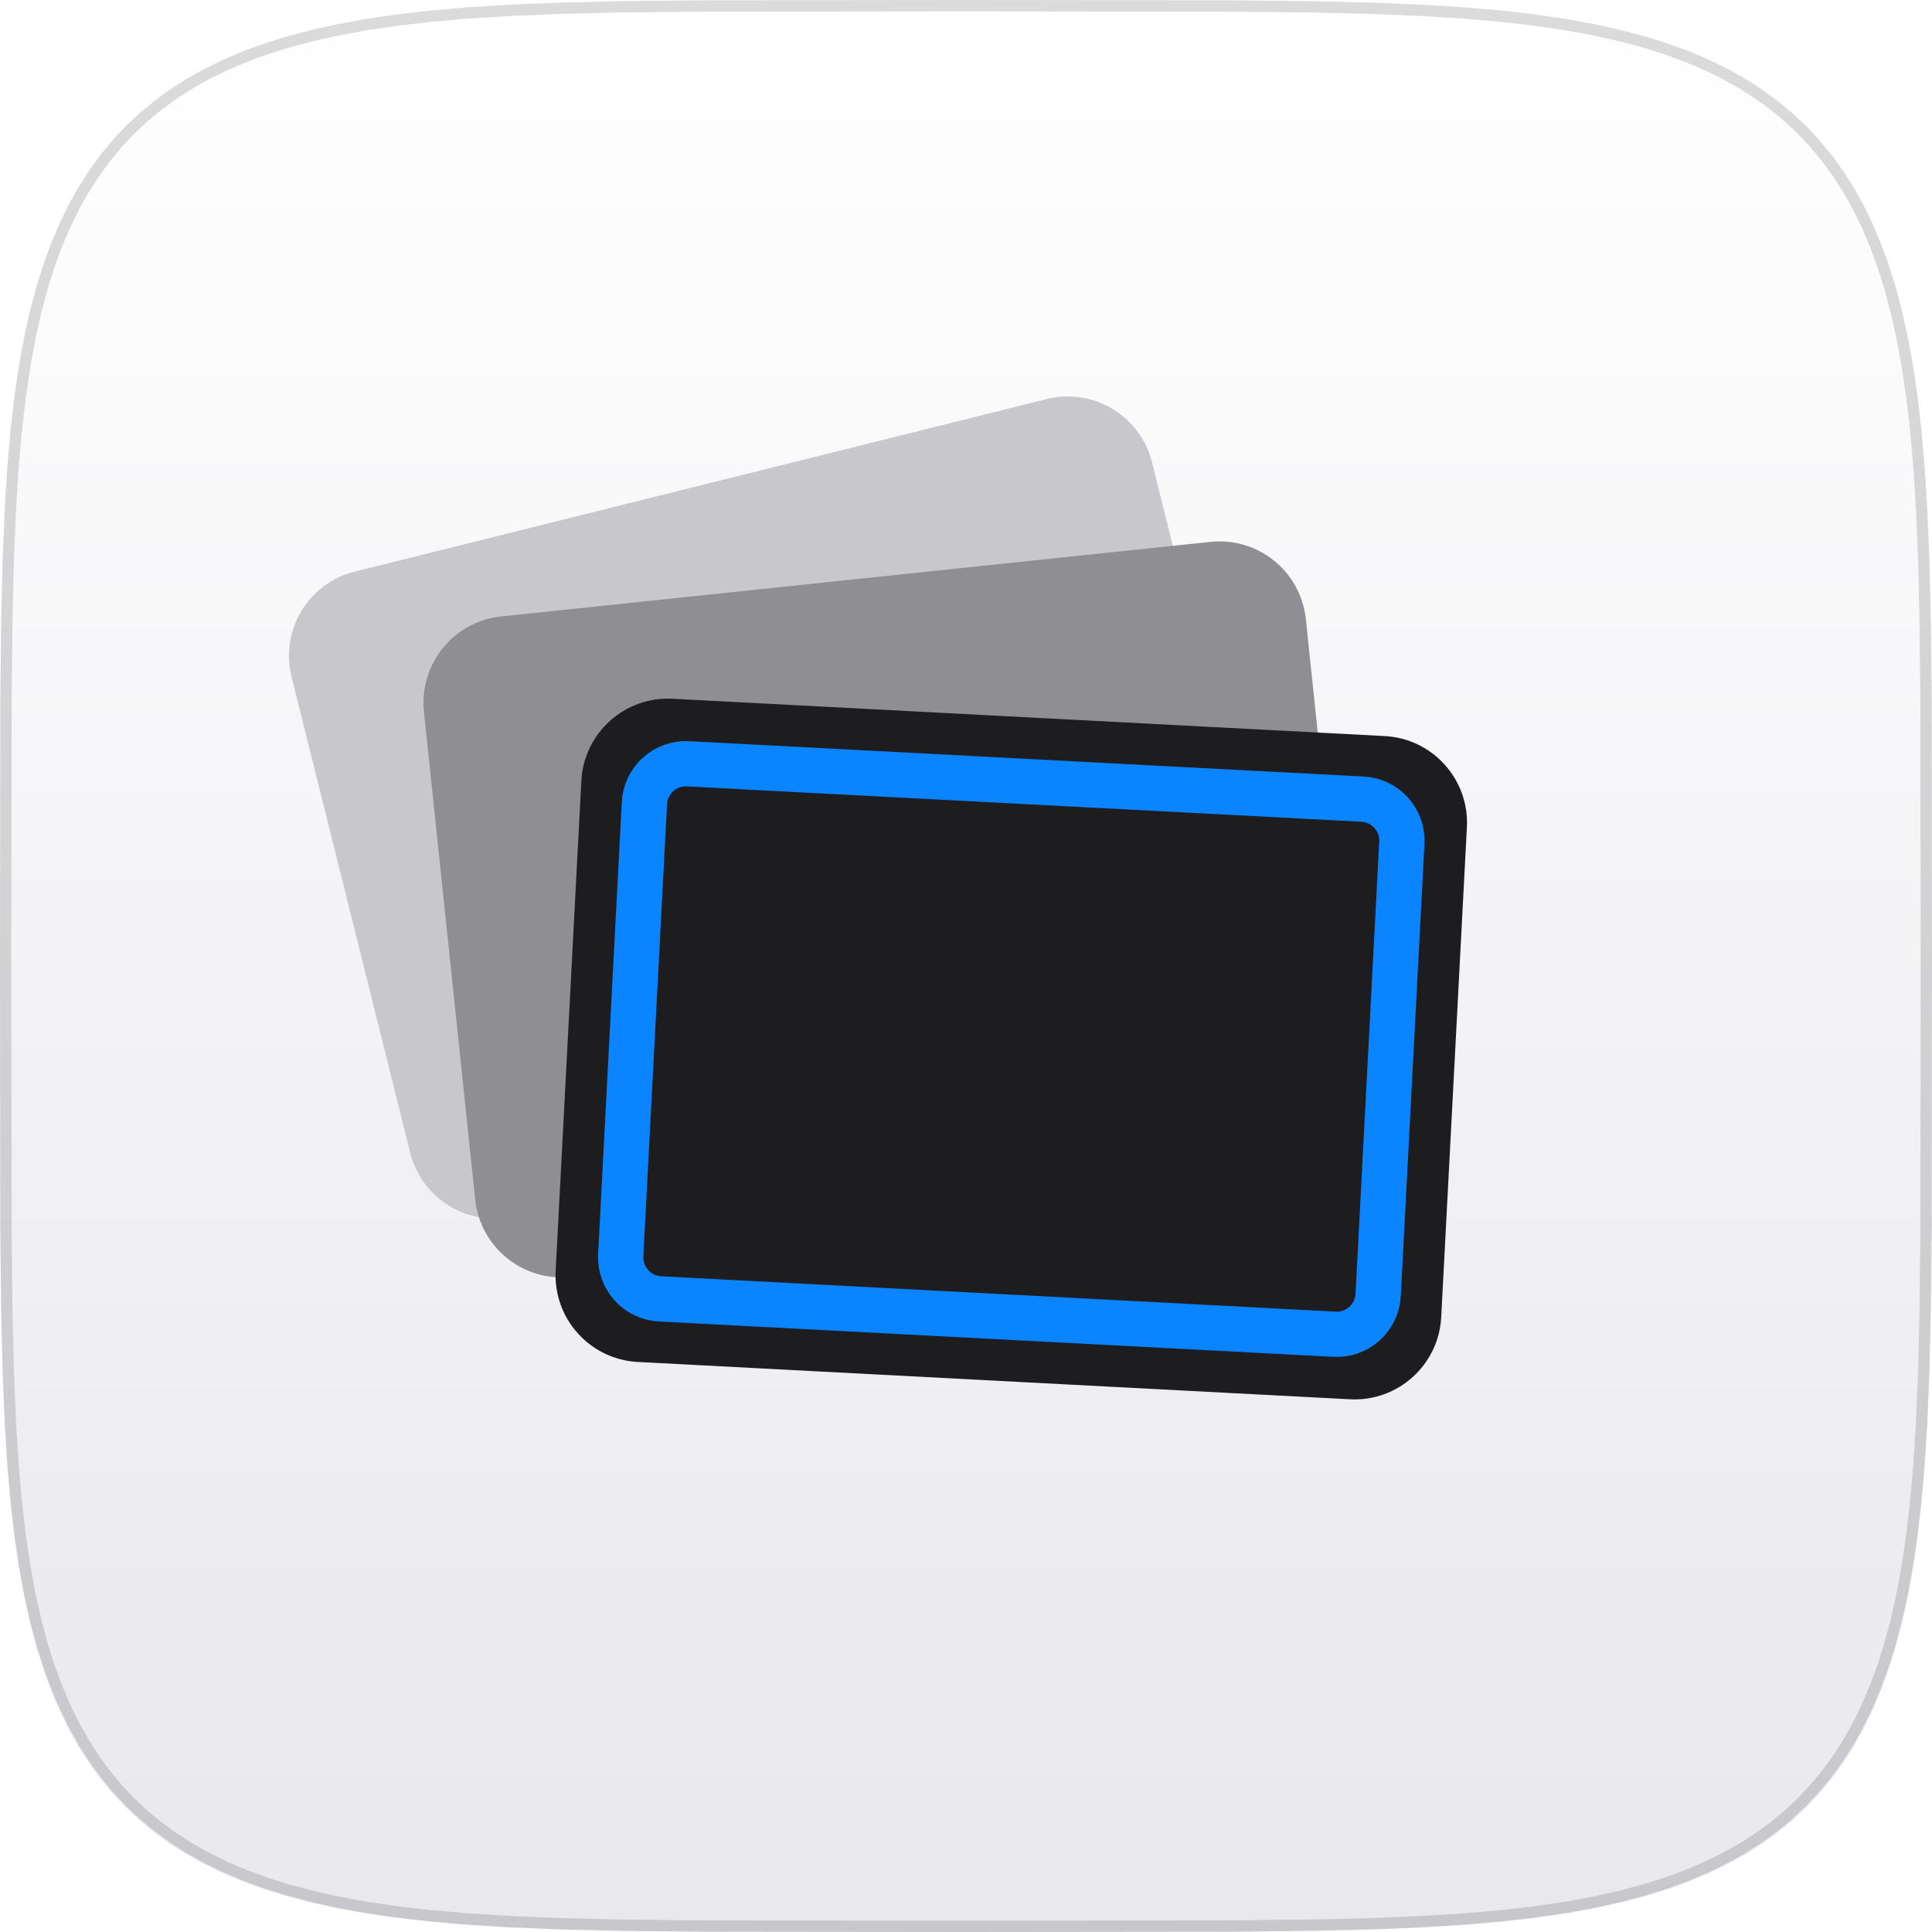
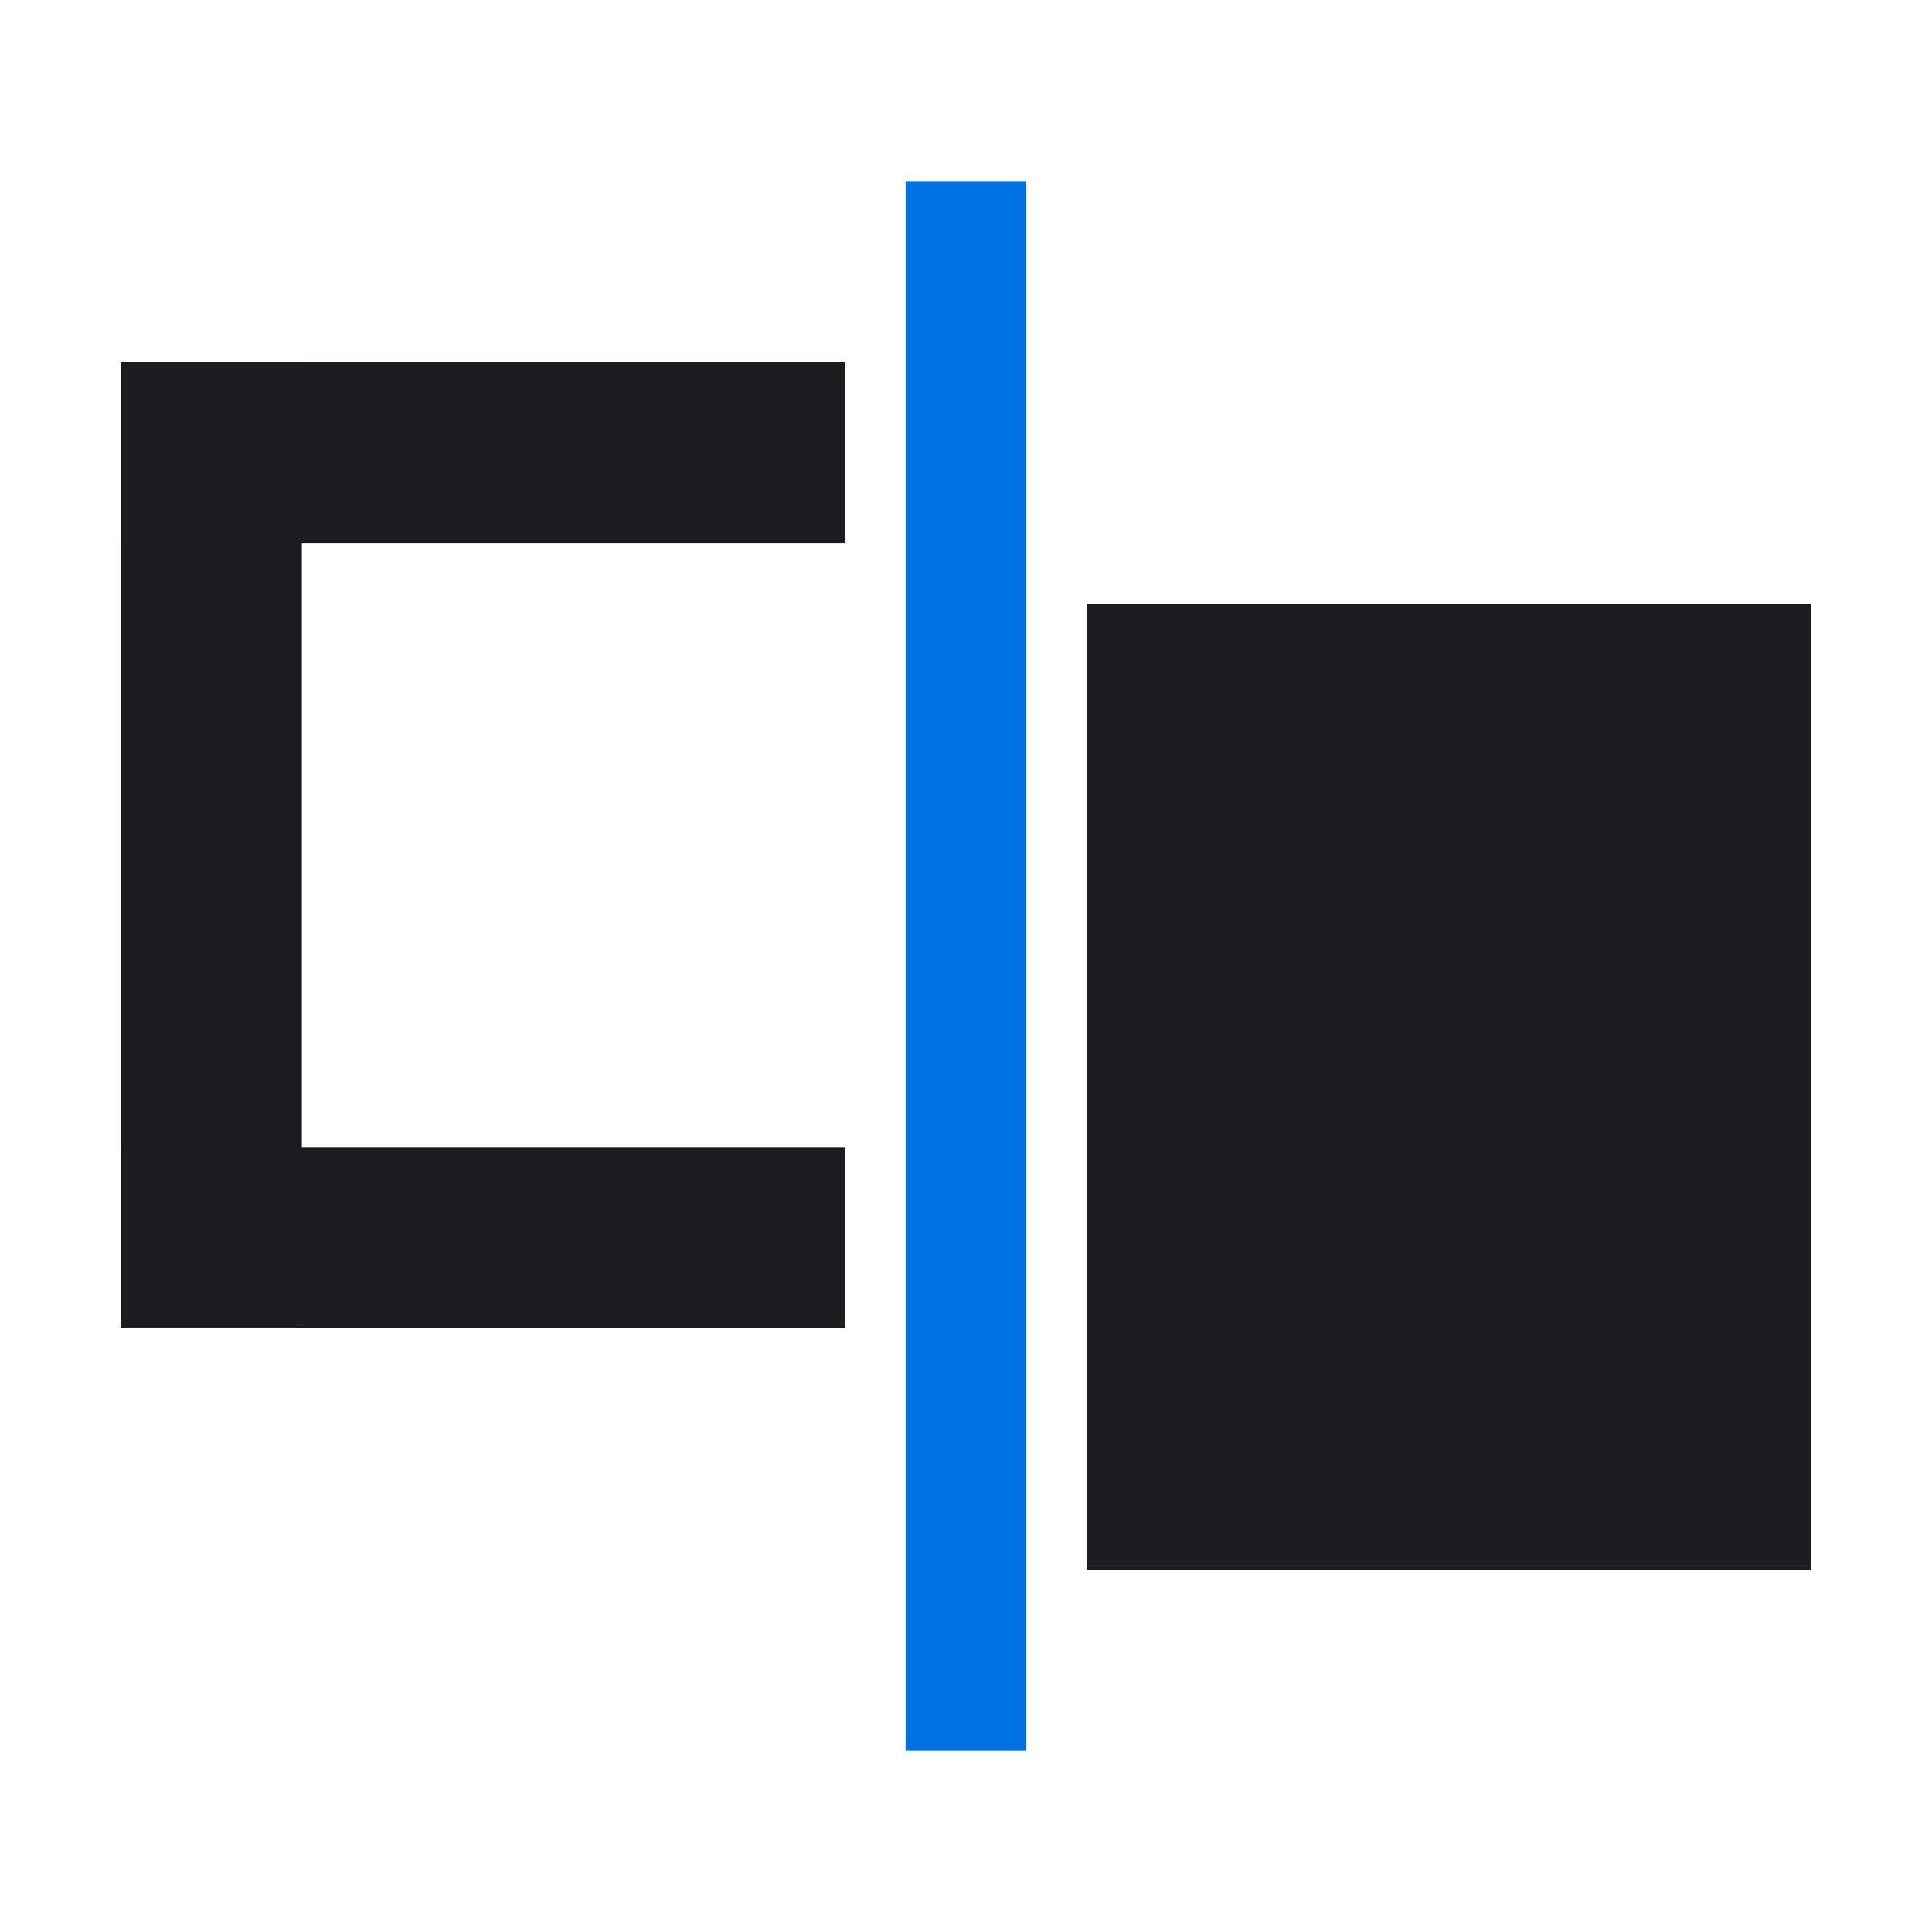
- <svg xmlns="http://www.w3.org/2000/svg" viewBox="0 0 1024 1024" width="64" height="64" role="img" aria-label="Shot Board">
-   <defs>
-     <linearGradient id="glm" x1="0" y1="0" x2="0" y2="1">
-       <stop offset="0" stop-color="#ffffff" />
-       <stop offset="1" stop-color="#e8e8ed" />
-     </linearGradient>
-   </defs>
-   <path d="M1024.00,512.00 L1023.84,652.23 L1023.37,696.98 L1022.58,729.44 L1021.47,755.78 L1020.04,778.30 L1018.29,798.12 L1016.22,815.91 L1013.83,832.08 L1011.10,846.93 L1008.04,860.66 L1004.64,873.42 L1000.90,885.33 L996.81,896.47 L992.37,906.92 L987.56,916.73 L982.38,925.96 L976.82,934.64 L970.87,942.81 L964.51,950.50 L957.72,957.72 L950.50,964.51 L942.81,970.87 L934.64,976.82 L925.96,982.38 L916.73,987.56 L906.92,992.37 L896.47,996.81 L885.33,1000.90 L873.42,1004.64 L860.66,1008.04 L846.93,1011.10 L832.08,1013.83 L815.91,1016.22 L798.12,1018.29 L778.30,1020.04 L755.78,1021.47 L729.44,1022.58 L696.98,1023.37 L652.23,1023.84 L512.00,1024.00 L371.77,1023.84 L327.02,1023.37 L294.56,1022.58 L268.22,1021.47 L245.70,1020.04 L225.88,1018.29 L208.09,1016.22 L191.92,1013.83 L177.07,1011.10 L163.34,1008.04 L150.58,1004.64 L138.67,1000.90 L127.53,996.81 L117.08,992.37 L107.27,987.56 L98.04,982.38 L89.36,976.82 L81.19,970.87 L73.50,964.51 L66.28,957.72 L59.49,950.50 L53.13,942.81 L47.18,934.64 L41.62,925.96 L36.44,916.73 L31.63,906.92 L27.19,896.47 L23.10,885.33 L19.36,873.42 L15.96,860.66 L12.90,846.93 L10.17,832.08 L7.78,815.91 L5.71,798.12 L3.96,778.30 L2.53,755.78 L1.42,729.44 L0.63,696.98 L0.16,652.23 L0.00,512.00 L0.16,371.77 L0.63,327.02 L1.42,294.56 L2.53,268.22 L3.96,245.70 L5.71,225.88 L7.78,208.09 L10.17,191.92 L12.90,177.07 L15.96,163.34 L19.36,150.58 L23.10,138.67 L27.19,127.53 L31.63,117.08 L36.44,107.27 L41.62,98.04 L47.18,89.36 L53.13,81.19 L59.49,73.50 L66.28,66.28 L73.50,59.49 L81.19,53.13 L89.36,47.18 L98.04,41.62 L107.27,36.44 L117.08,31.63 L127.53,27.19 L138.67,23.10 L150.58,19.36 L163.34,15.96 L177.07,12.90 L191.92,10.17 L208.09,7.78 L225.88,5.71 L245.70,3.96 L268.22,2.53 L294.56,1.42 L327.02,0.63 L371.77,0.16 L512.00,0.00 L652.23,0.16 L696.98,0.63 L729.44,1.42 L755.78,2.53 L778.30,3.96 L798.12,5.71 L815.91,7.78 L832.08,10.17 L846.93,12.90 L860.66,15.96 L873.42,19.36 L885.33,23.10 L896.47,27.19 L906.92,31.63 L916.73,36.44 L925.96,41.62 L934.64,47.18 L942.81,53.13 L950.50,59.49 L957.72,66.28 L964.51,73.50 L970.87,81.19 L976.82,89.36 L982.38,98.04 L987.56,107.27 L992.37,117.08 L996.81,127.53 L1000.90,138.67 L1004.64,150.58 L1008.04,163.34 L1011.10,177.07 L1013.83,191.92 L1016.22,208.09 L1018.29,225.88 L1020.04,245.70 L1021.47,268.22 L1022.58,294.56 L1023.37,327.02 L1023.84,371.77Z" fill="url(#glm)" />
-   <path d="M1021.00,512.00 L1020.84,651.41 L1020.37,695.90 L1019.59,728.17 L1018.48,754.35 L1017.07,776.74 L1015.33,796.44 L1013.27,814.13 L1010.88,830.21 L1008.17,844.97 L1005.13,858.62 L1001.76,871.30 L998.04,883.14 L993.97,894.21 L989.56,904.60 L984.78,914.36 L979.63,923.53 L974.10,932.17 L968.18,940.29 L961.85,947.93 L955.11,955.11 L947.93,961.85 L940.29,968.18 L932.17,974.10 L923.53,979.63 L914.36,984.78 L904.60,989.56 L894.21,993.97 L883.14,998.04 L871.30,1001.76 L858.62,1005.13 L844.97,1008.17 L830.21,1010.88 L814.13,1013.27 L796.44,1015.33 L776.74,1017.07 L754.35,1018.48 L728.17,1019.59 L695.90,1020.37 L651.41,1020.84 L512.00,1021.00 L372.59,1020.84 L328.10,1020.37 L295.83,1019.59 L269.65,1018.48 L247.26,1017.07 L227.56,1015.33 L209.87,1013.27 L193.79,1010.88 L179.03,1008.17 L165.38,1005.13 L152.70,1001.76 L140.86,998.04 L129.79,993.97 L119.40,989.56 L109.64,984.78 L100.47,979.63 L91.83,974.10 L83.71,968.18 L76.07,961.85 L68.89,955.11 L62.15,947.93 L55.82,940.29 L49.90,932.17 L44.37,923.53 L39.22,914.36 L34.44,904.60 L30.03,894.21 L25.96,883.14 L22.24,871.30 L18.87,858.62 L15.83,844.97 L13.12,830.21 L10.73,814.13 L8.67,796.44 L6.93,776.74 L5.52,754.35 L4.41,728.17 L3.63,695.90 L3.16,651.41 L3.00,512.00 L3.16,372.59 L3.63,328.10 L4.41,295.83 L5.52,269.65 L6.93,247.26 L8.67,227.56 L10.73,209.87 L13.12,193.79 L15.83,179.03 L18.87,165.38 L22.24,152.70 L25.96,140.86 L30.03,129.79 L34.44,119.40 L39.22,109.64 L44.37,100.47 L49.90,91.83 L55.82,83.71 L62.15,76.07 L68.89,68.89 L76.07,62.15 L83.71,55.82 L91.83,49.90 L100.47,44.37 L109.64,39.22 L119.40,34.44 L129.79,30.03 L140.86,25.96 L152.70,22.24 L165.38,18.87 L179.03,15.83 L193.79,13.12 L209.87,10.73 L227.56,8.67 L247.26,6.93 L269.65,5.52 L295.83,4.41 L328.10,3.63 L372.59,3.16 L512.00,3.00 L651.41,3.16 L695.90,3.63 L728.17,4.41 L754.35,5.52 L776.74,6.93 L796.44,8.67 L814.13,10.73 L830.21,13.12 L844.97,15.83 L858.62,18.87 L871.30,22.24 L883.14,25.96 L894.21,30.03 L904.60,34.44 L914.36,39.22 L923.53,44.37 L932.17,49.90 L940.29,55.82 L947.93,62.15 L955.11,68.89 L961.85,76.07 L968.18,83.71 L974.10,91.83 L979.63,100.47 L984.78,109.64 L989.56,119.40 L993.97,129.79 L998.04,140.86 L1001.76,152.70 L1005.13,165.38 L1008.17,179.03 L1010.88,193.79 L1013.27,209.87 L1015.33,227.56 L1017.07,247.26 L1018.48,269.65 L1019.59,295.83 L1020.37,328.10 L1020.84,372.59Z" fill="none" stroke="#1d1d1f" stroke-opacity=".16" stroke-width="6" />
-   <g transform="translate(414 428) rotate(-14)">
-     <path d="M-189.00,-176.00h378.00a46,46 0 0 1 46,46v260.00a46,46 0 0 1 -46,46h-378.00a46,46 0 0 1 -46,-46v-260.00a46,46 0 0 1 46,-46z" fill="#c7c7cc" />
-   </g>
-   <g transform="translate(472 482) rotate(-6)">
-     <path d="M-189.00,-176.00h378.00a46,46 0 0 1 46,46v260.00a46,46 0 0 1 -46,46h-378.00a46,46 0 0 1 -46,-46v-260.00a46,46 0 0 1 46,-46z" fill="#8e8e93" />
-   </g>
-   <g transform="translate(536 556) rotate(3)">
-     <path d="M-189.00,-176.00h378.00a46,46 0 0 1 46,46v260.00a46,46 0 0 1 -46,46h-378.00a46,46 0 0 1 -46,-46v-260.00a46,46 0 0 1 46,-46z" fill="#1d1d1f" />
-     <path d="M-179.00,-142.00h358.00a22,22 0 0 1 22,22v240.00a22,22 0 0 1 -22,22h-358.00a22,22 0 0 1 -22,-22v-240.00a22,22 0 0 1 22,-22z" fill="none" stroke="#0a84ff" stroke-width="24" />
-   </g>
+ <svg xmlns="http://www.w3.org/2000/svg" viewBox="0 0 64 64" role="img" aria-label="Shot Board">
+   <rect x="4" y="12" width="24" height="6" fill="#1d1d1f" />
+   <rect x="4" y="38" width="24" height="6" fill="#1d1d1f" />
+   <rect x="4" y="12" width="6" height="32" fill="#1d1d1f" />
+   <rect x="30" y="6" width="4" height="52" fill="#0071e3" />
+   <rect x="36" y="20" width="24" height="32" fill="#1d1d1f" />
</svg>
